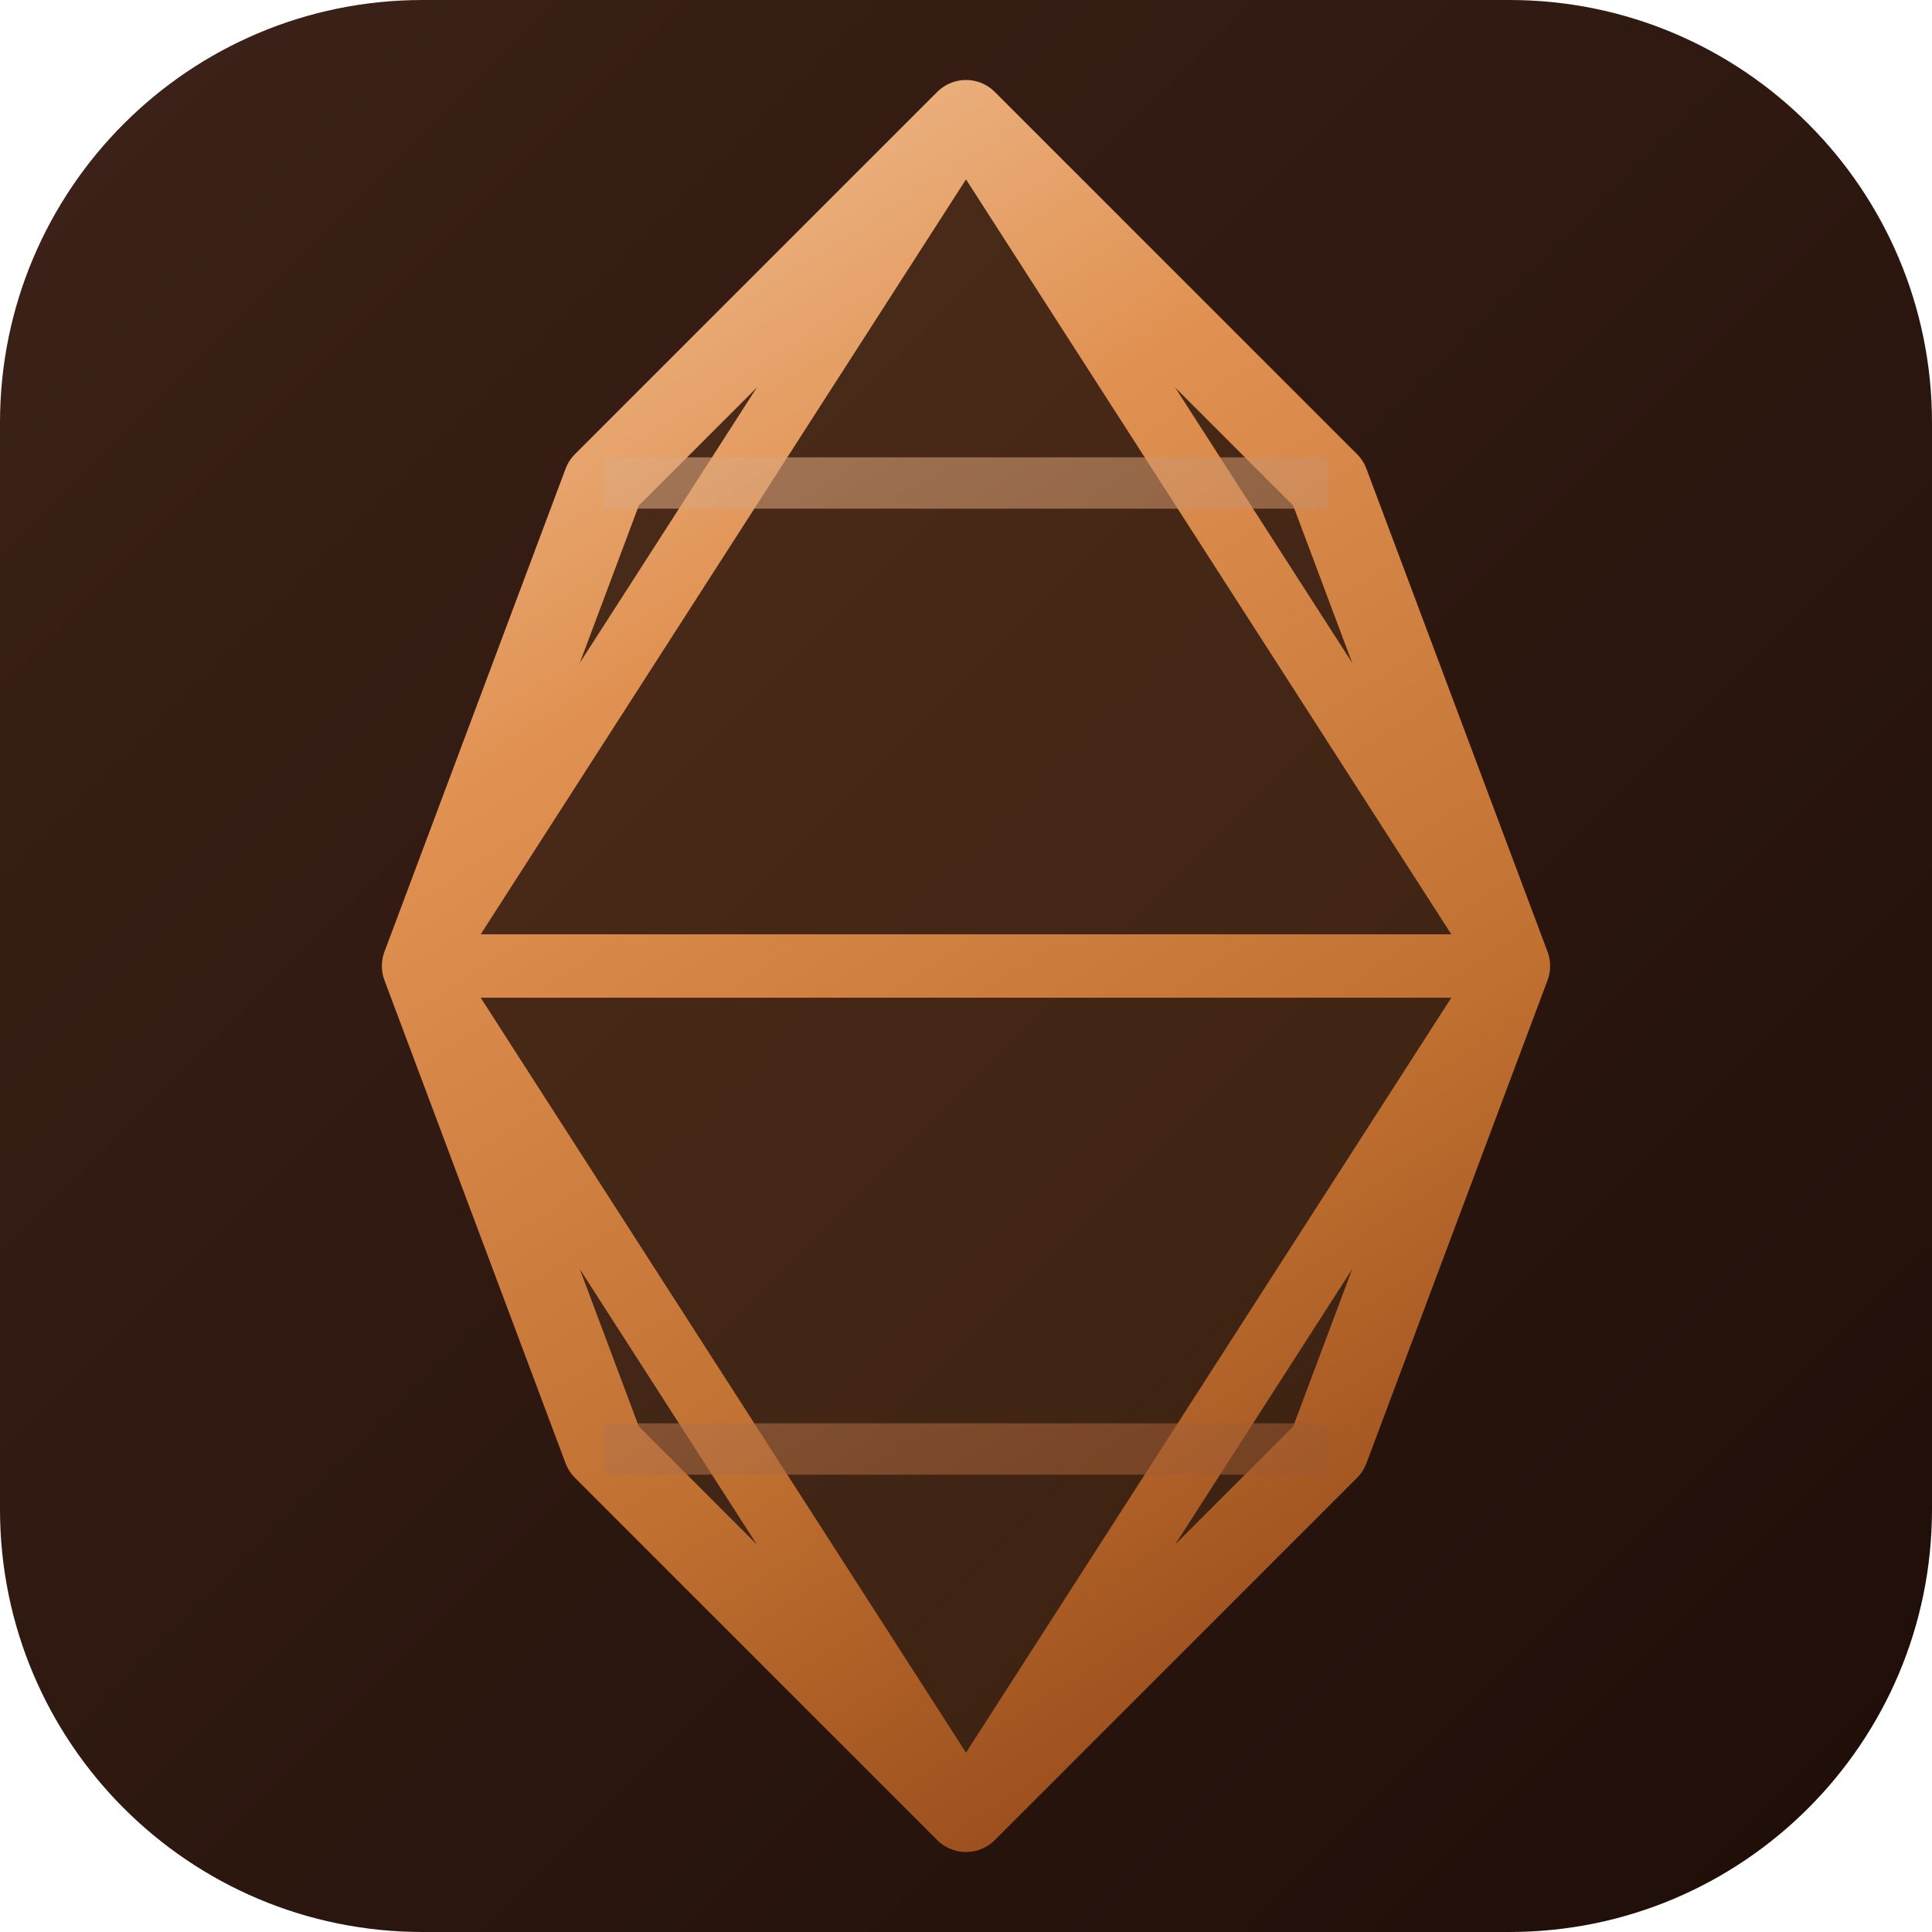
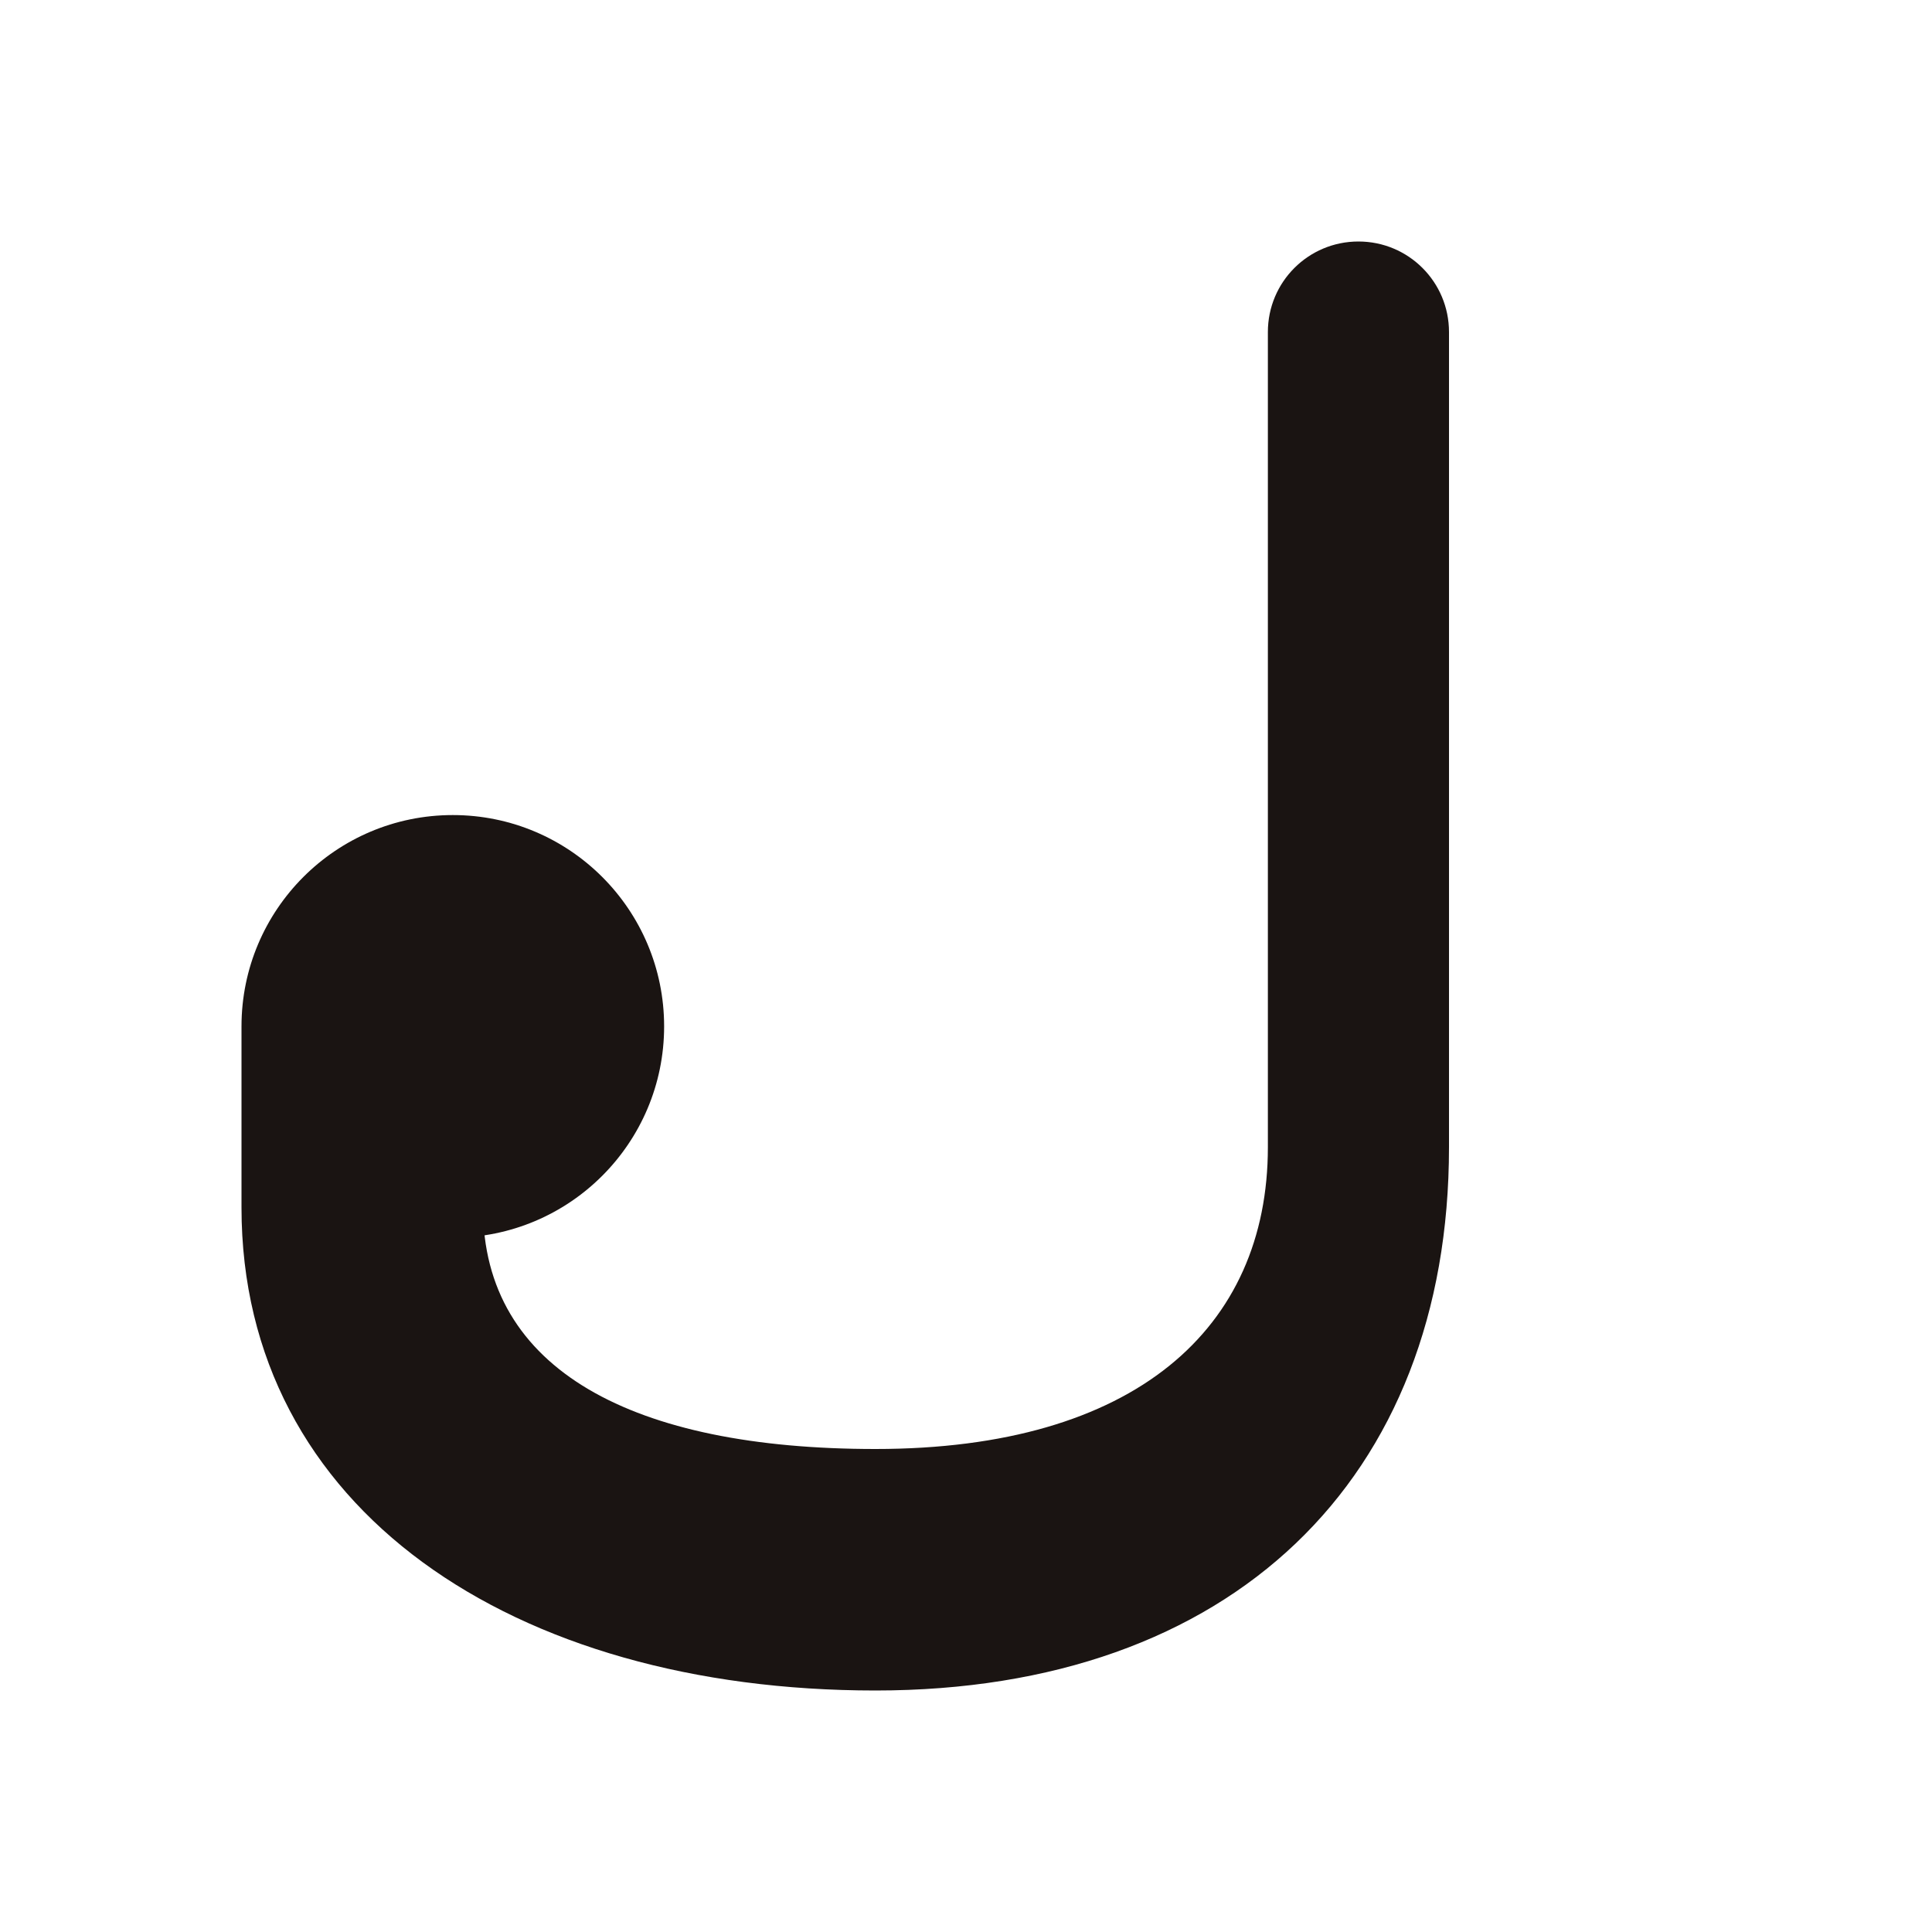
<svg xmlns="http://www.w3.org/2000/svg" viewBox="0 0 32 32">
-   <defs>
-     <linearGradient id="bg" x1="0" y1="0" x2="32" y2="32" gradientUnits="userSpaceOnUse">
-       <stop offset="0%" stop-color="#3D2218" />
-       <stop offset="100%" stop-color="#1E0E08" />
-     </linearGradient>
-     <linearGradient id="g" x1="7" y1="2" x2="25" y2="30" gradientUnits="userSpaceOnUse">
-       <stop offset="0%" stop-color="#F2C49A" />
-       <stop offset="30%" stop-color="#E09050" />
-       <stop offset="65%" stop-color="#C07030" />
-       <stop offset="100%" stop-color="#8A3E14" />
-     </linearGradient>
-     <linearGradient id="gs" x1="7" y1="2" x2="25" y2="30" gradientUnits="userSpaceOnUse">
-       <stop offset="0%" stop-color="#F2C49A" stop-opacity="0.6" />
-       <stop offset="100%" stop-color="#8A3E14" stop-opacity="0.55" />
-     </linearGradient>
-   </defs>
-   <rect width="32" height="32" rx="7" fill="url(#bg)" />
-   <path d="M16,2 L10,8 L7,16 L10,24 L16,30 L22,24 L25,16 L22,8 Z" fill="#C4783A" fill-opacity="0.15" />
-   <path d="M16,2 L10,8 L7,16 L10,24 L16,30 L22,24 L25,16 L22,8 Z" stroke="url(#g)" stroke-width="1.35" stroke-linejoin="round" fill="none" />
-   <line x1="16" y1="2" x2="7" y2="16" stroke="url(#g)" stroke-width="1.05" />
-   <line x1="16" y1="2" x2="25" y2="16" stroke="url(#g)" stroke-width="1.05" />
-   <line x1="7" y1="16" x2="25" y2="16" stroke="url(#g)" stroke-width="1.05" />
-   <line x1="16" y1="30" x2="7" y2="16" stroke="url(#g)" stroke-width="1.05" />
-   <line x1="16" y1="30" x2="25" y2="16" stroke="url(#g)" stroke-width="1.05" />
-   <line x1="10" y1="8" x2="22" y2="8" stroke="url(#gs)" stroke-width="0.85" />
-   <line x1="10" y1="24" x2="22" y2="24" stroke="url(#gs)" stroke-width="0.85" />
+   <style>path{fill:#1A1412}@media (prefers-color-scheme: dark){path{fill:#F6F1EA}}</style>
+   <path d="M22.5 4C23.33 4 24 4.67 24 5.5V19C24 24.5 20.4 28 14.5 28C8.5 28 4 25 4 20V17H8V20C8 22.7 10.5 24 14.5 24C18.8 24 21 22 21 19V5.5C21 4.67 21.67 4 22.5 4ZM11 17A3.5 3.5 0 1 1 4 17A3.5 3.5 0 1 1 11 17Z" />
</svg>
